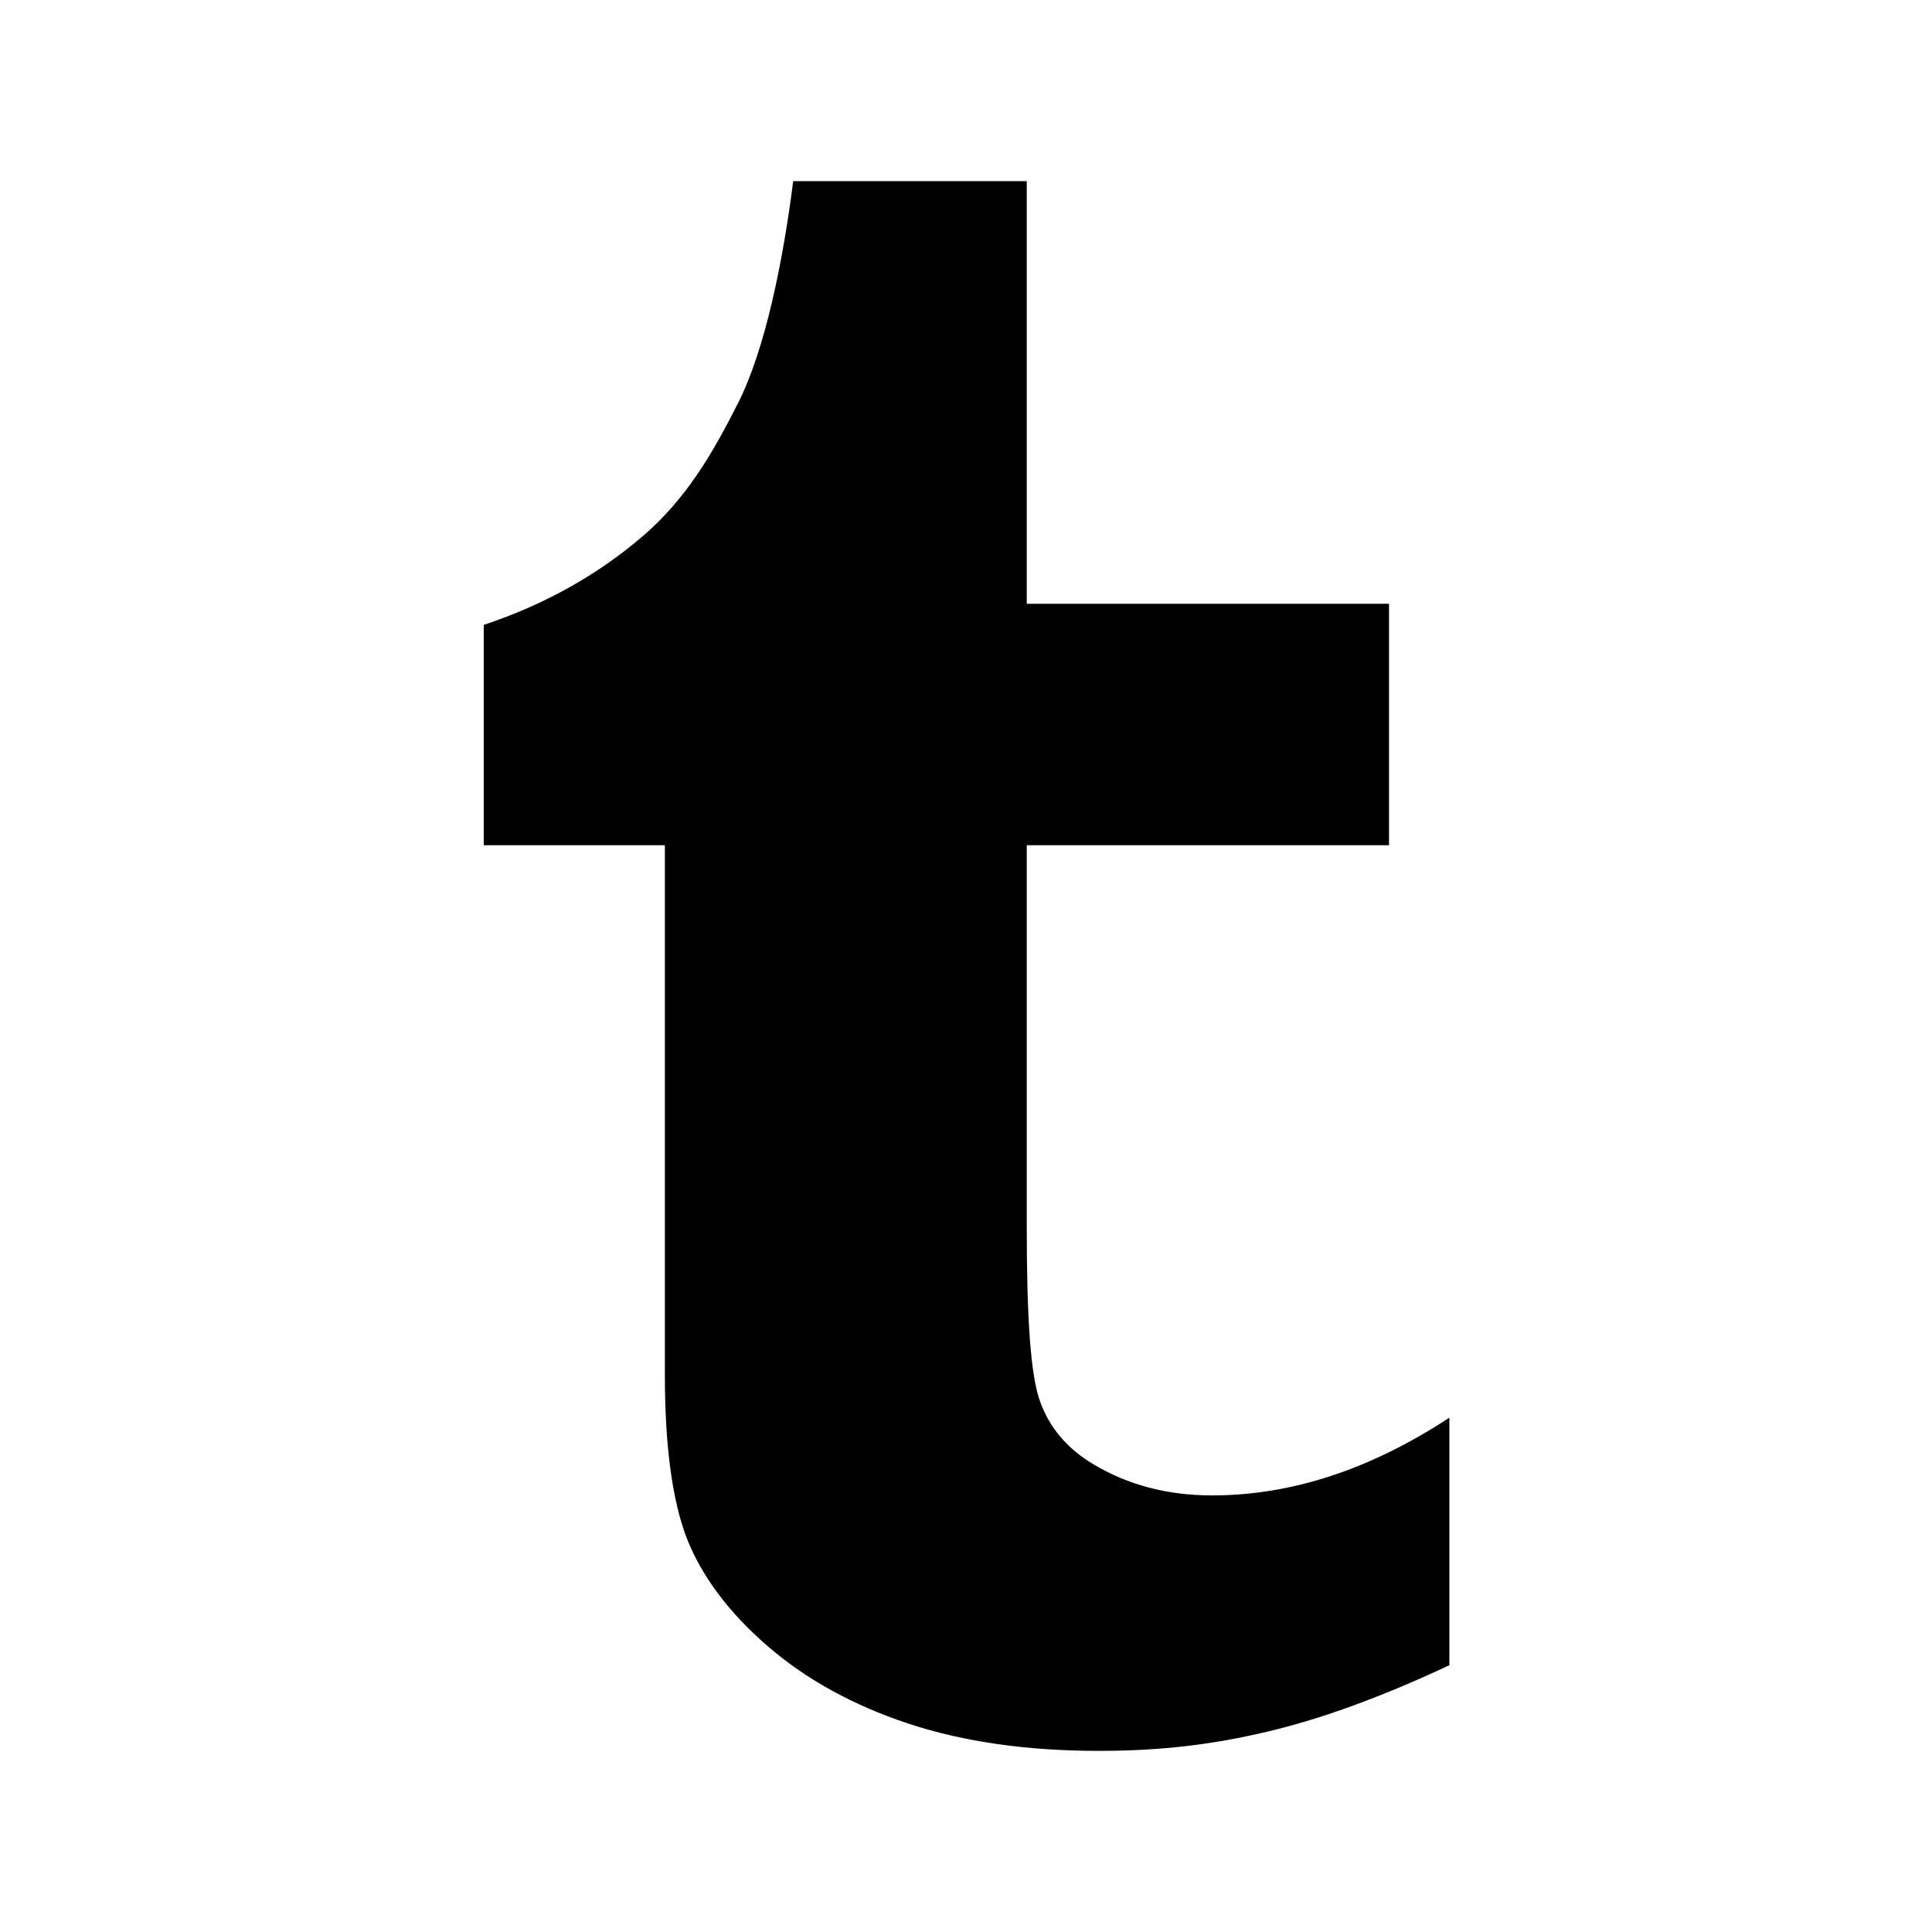
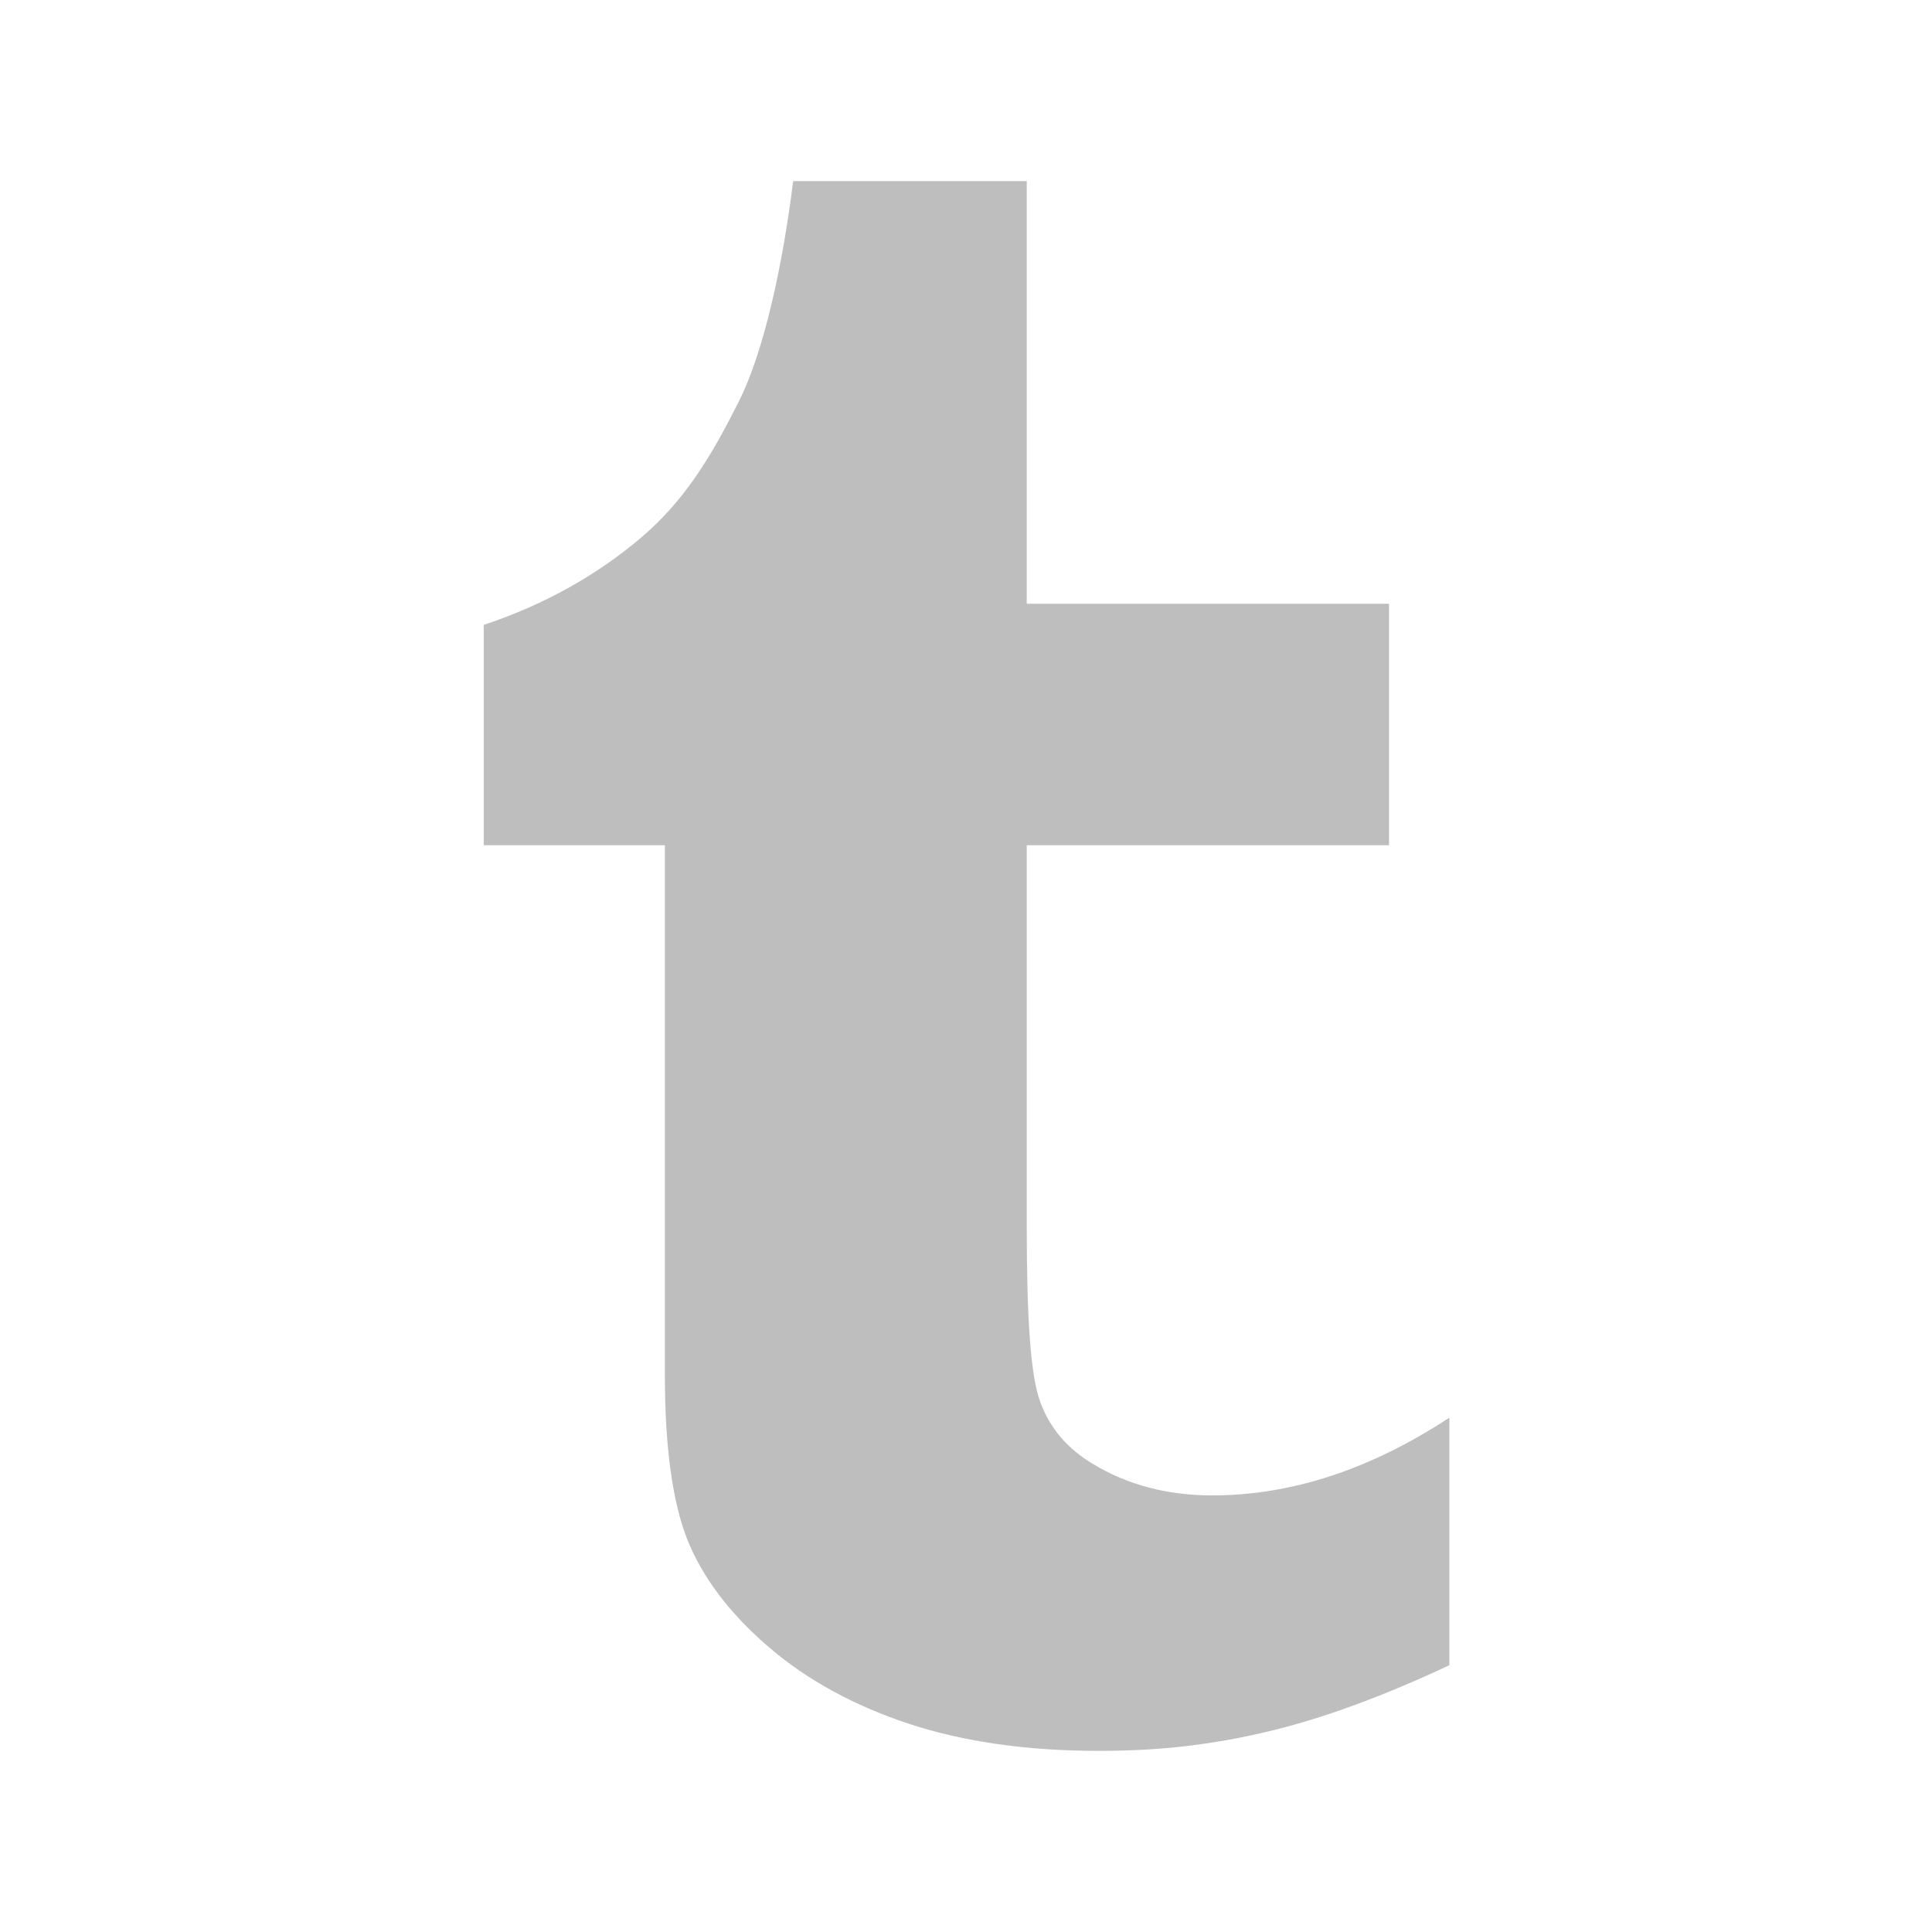
- <svg xmlns="http://www.w3.org/2000/svg" version="1.1" id="Layer_1" x="0px" y="0px" width="512px" height="512px" viewBox="0 0 512 512" style="enable-background:new 0 0 512 512;" xml:space="preserve">
-   <path d="M321.2,396.3c-11.8,0-22.4-2.8-31.5-8.3c-6.9-4.1-11.5-9.6-14-16.4c-2.6-6.9-3.6-22.3-3.6-46.4V224h96v-64h-96V48h-61.9  c-2.7,21.5-7.5,44.7-14.5,58.6c-7,13.9-14,25.8-25.6,35.7c-11.6,9.9-25.6,17.9-41.9,23.3V224h48v140.4c0,19,2,33.5,5.9,43.5  c4,10,11.1,19.5,21.4,28.4c10.3,8.9,22.8,15.7,37.3,20.5c14.6,4.8,31.4,7.2,50.4,7.2c16.7,0,30.3-1.7,44.7-5.1  c14.4-3.4,30.5-9.3,48.2-17.6v-65.6C363.2,389.4,342.3,396.3,321.2,396.3z" />
+ <svg xmlns="http://www.w3.org/2000/svg" version="1.1" id="Layer_1" x="0px" y="0px" width="512px" height="512px" viewBox="0 0 512 512" enable-background="new 0 0 512 512" xml:space="preserve">
+   <path fill="#BFBEBE" d="M321.2,396.3c-11.8,0-22.4-2.8-31.5-8.3c-6.9-4.1-11.5-9.6-14-16.4C273.1,364.7,272.1,349.3,272.1,325.2V224  h96v-64h-96V48H210.2c-2.7,21.5-7.5,44.7-14.5,58.6s-14,25.8-25.6,35.7c-11.6,9.9-25.6,17.9-41.9,23.3V224h48v140.4  c0,19,2,33.5,5.9,43.5c4,10,11.1,19.5,21.4,28.399c10.3,8.9,22.8,15.7,37.3,20.5c14.6,4.8,31.4,7.2,50.4,7.2  c16.7,0,30.3-1.7,44.7-5.1c14.399-3.4,30.5-9.301,48.199-17.601v-65.6C363.2,389.4,342.3,396.3,321.2,396.3z" />
</svg>
